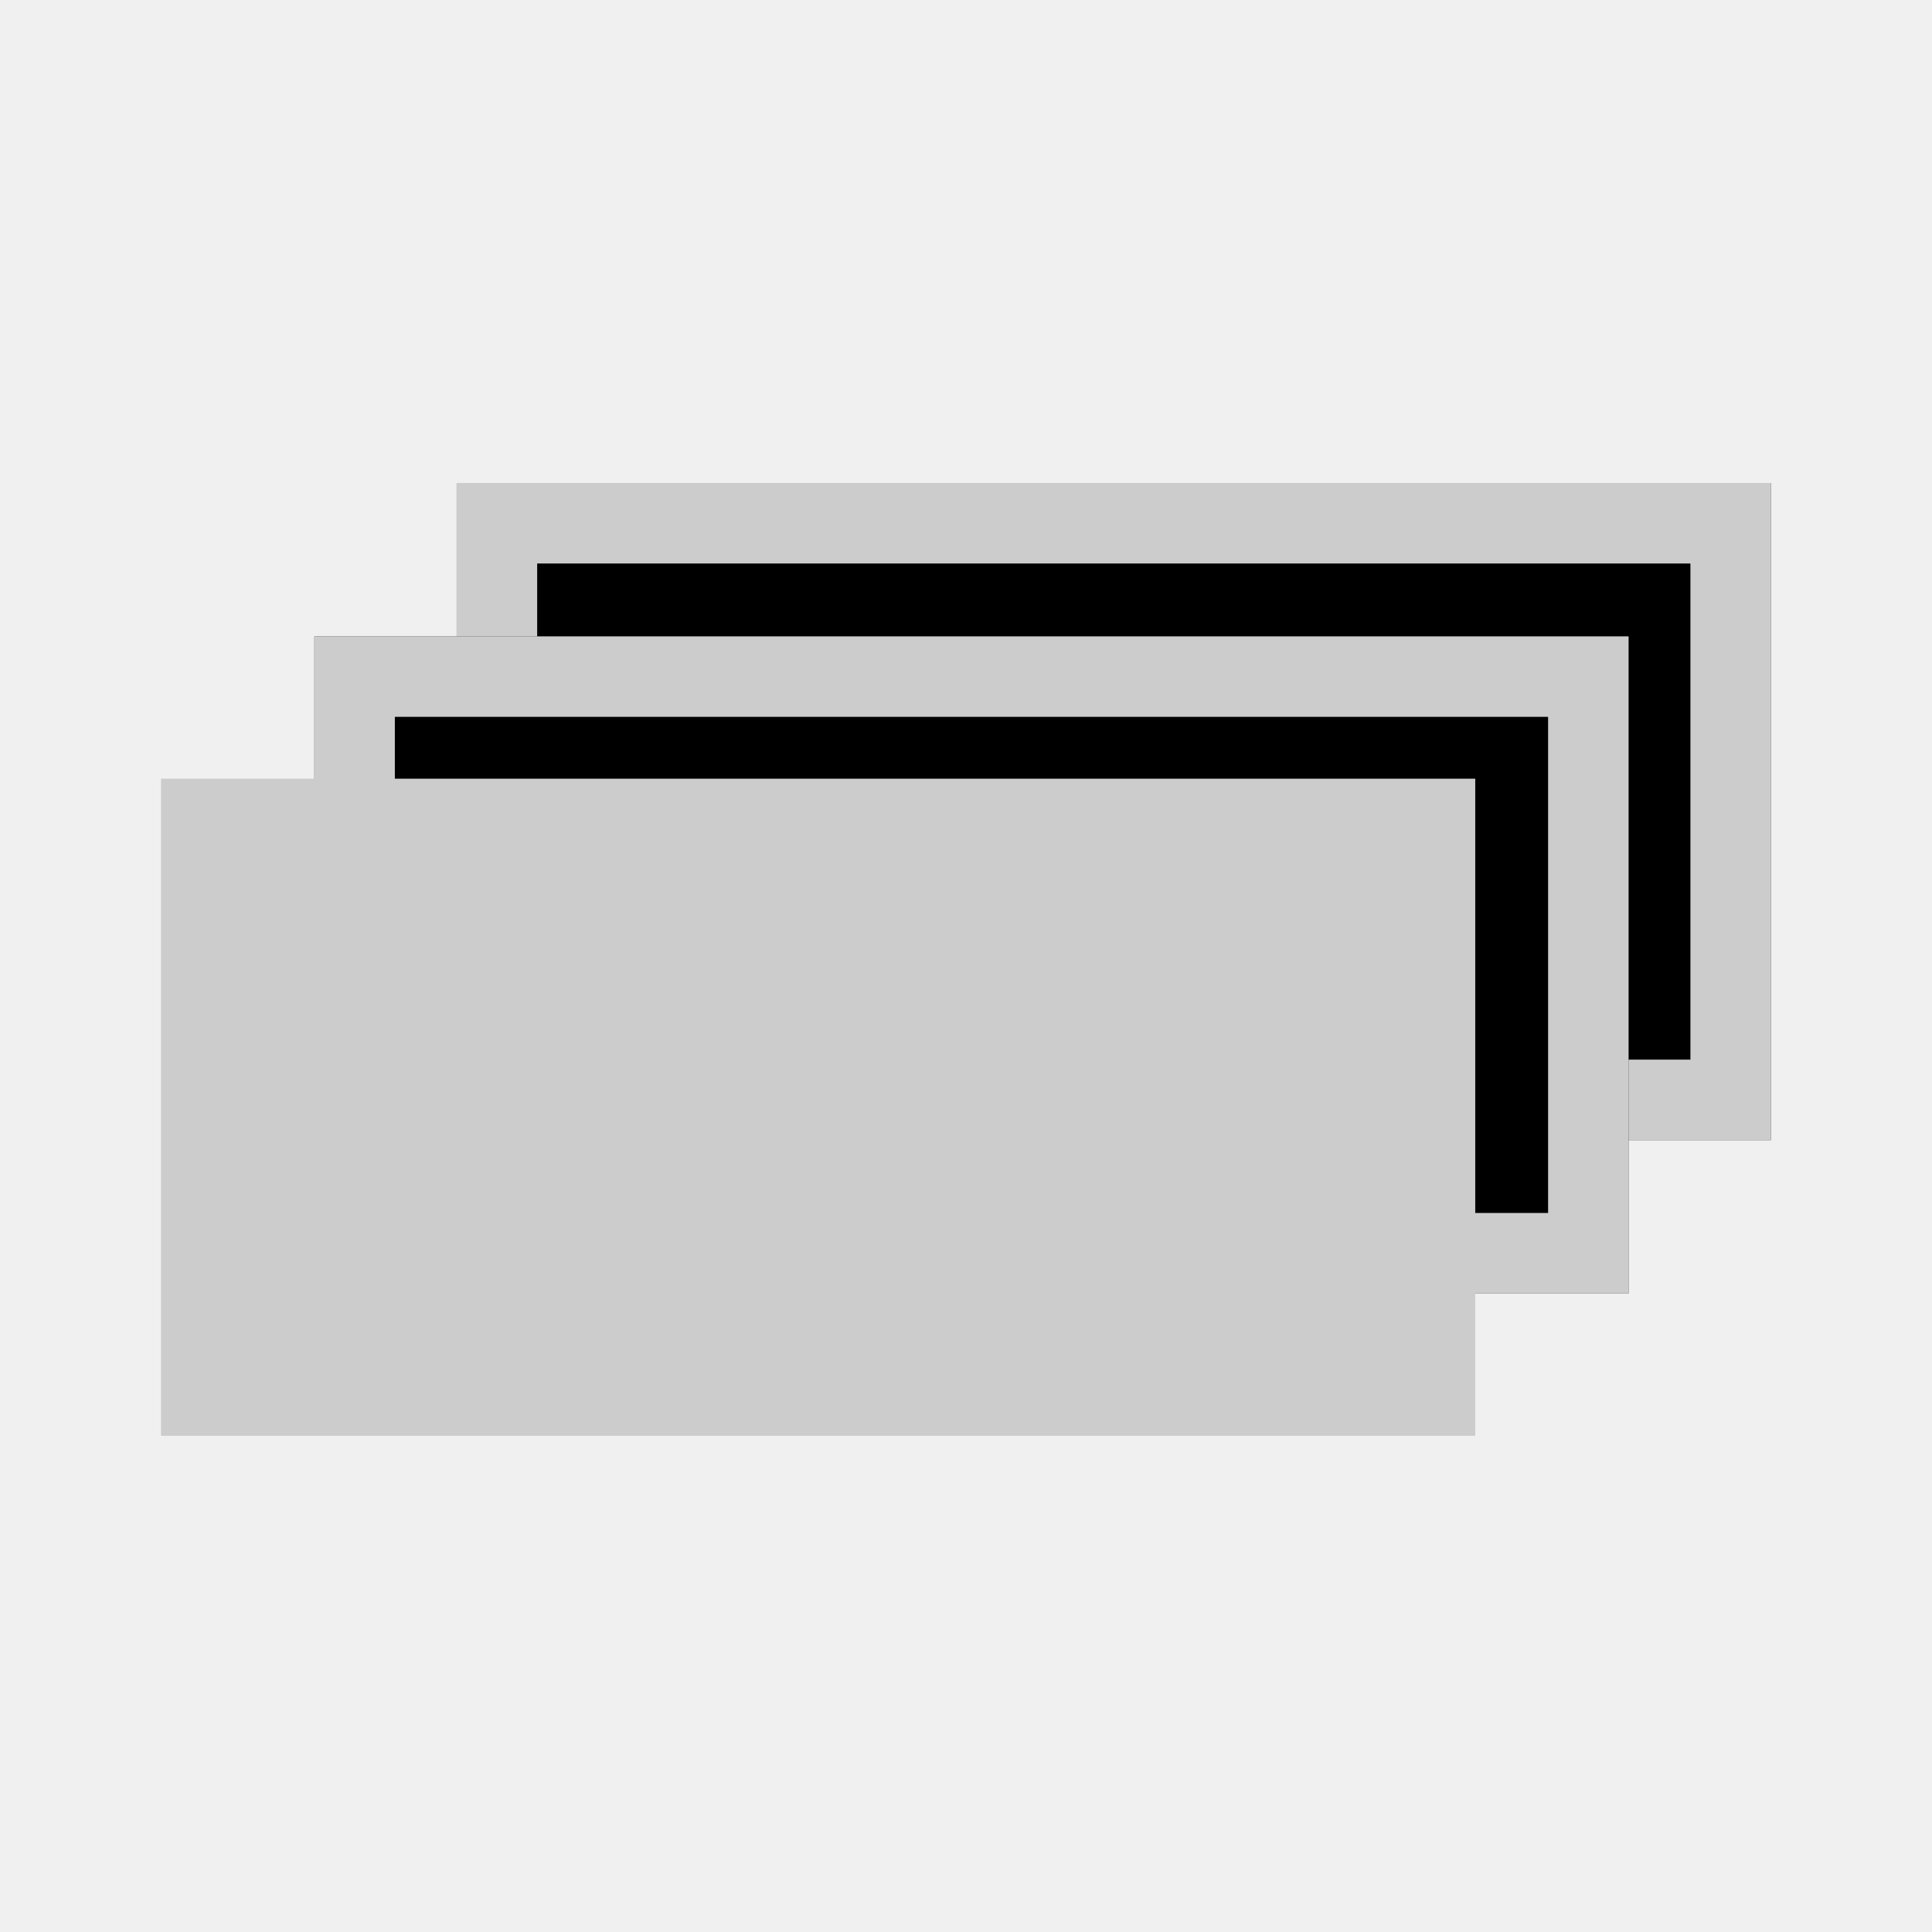
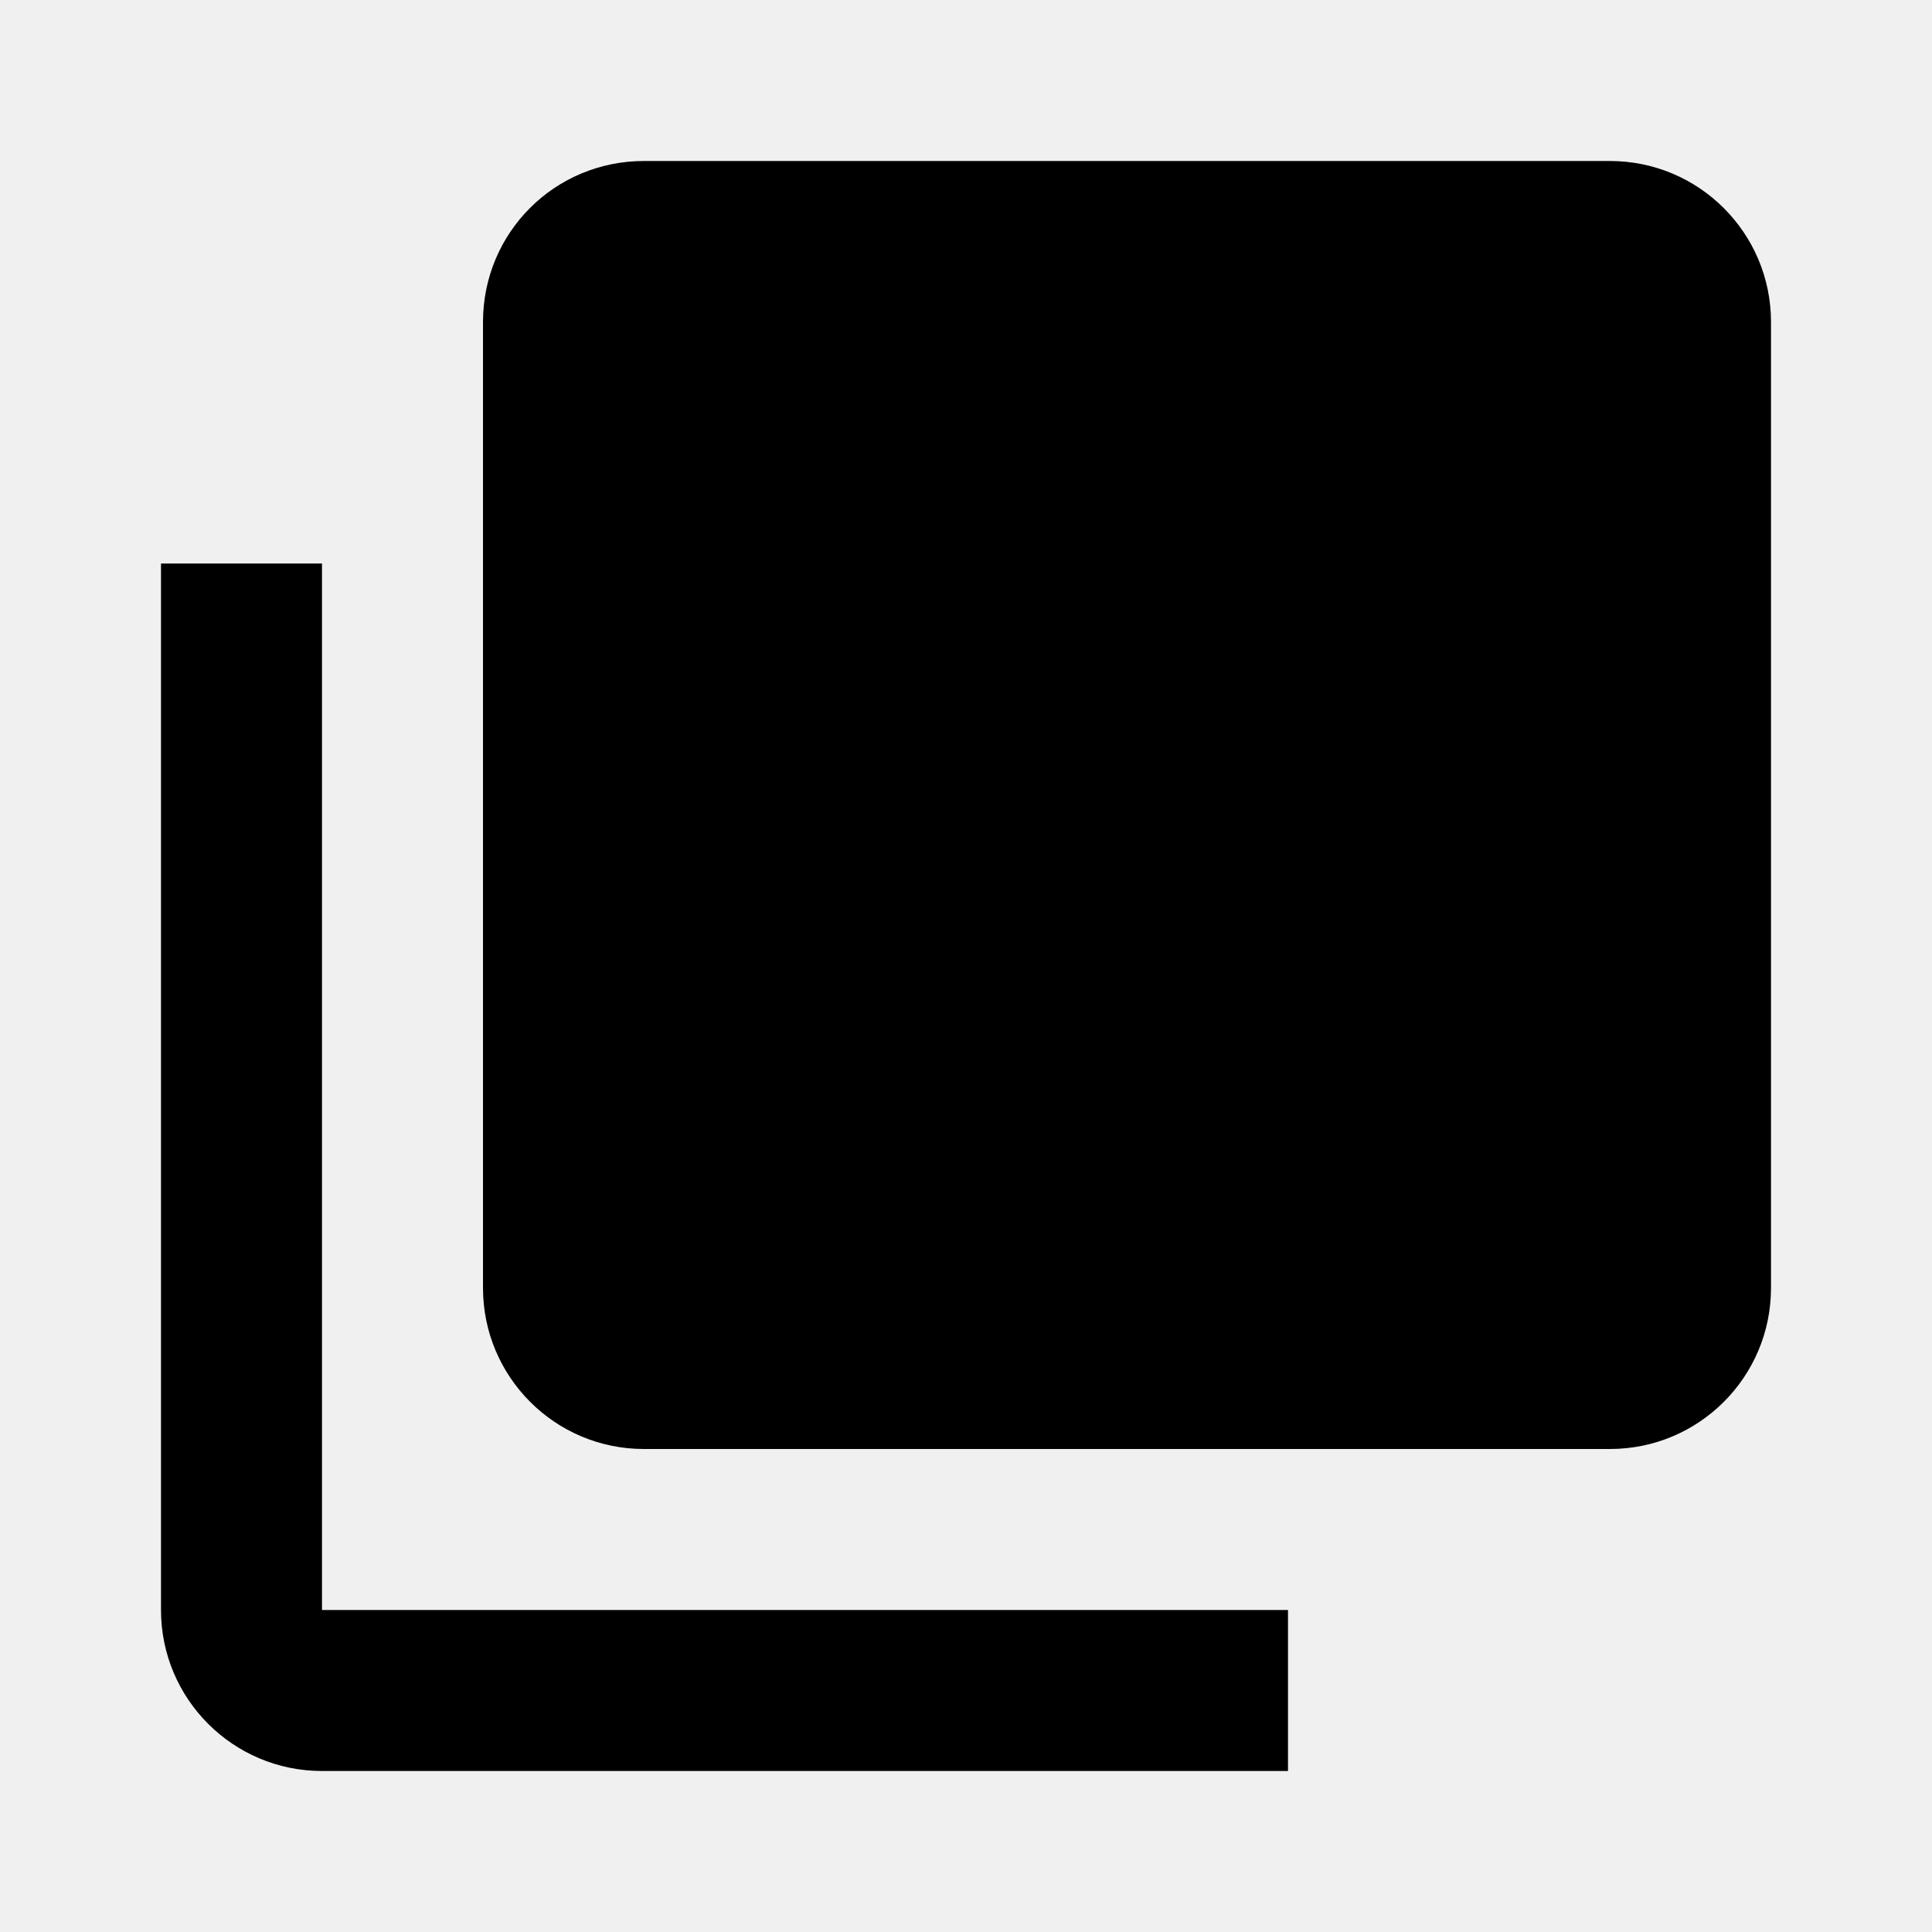
- <svg xmlns="http://www.w3.org/2000/svg" width="24" height="24" viewBox="0 0 24 24" fill="none">
-   <rect x="5.673" y="6" width="16.326" height="8.163" fill="black" />
-   <rect x="6.173" y="6.5" width="15.326" height="7.163" stroke="white" stroke-opacity="0.8" />
-   <rect x="3.905" y="7.905" width="16.326" height="8.163" fill="black" />
-   <rect x="4.405" y="8.405" width="15.326" height="7.163" stroke="white" stroke-opacity="0.8" />
-   <rect x="2.5" y="10.173" width="15.326" height="7.163" fill="#CCCCCC" stroke="#CCCCCC" />
+ <svg xmlns="http://www.w3.org/2000/svg" version="1.1" width="24" height="24" viewBox="0 0 24 24">
+   <path d="M22,16A2,2 0 0,1 20,18H8C6.89,18 6,17.1 6,16V4C6,2.89 6.89,2 8,2H20A2,2 0 0,1 22,4V16M16,20V22H4A2,2 0 0,1 2,20V7H4V20H16Z" />
</svg>
